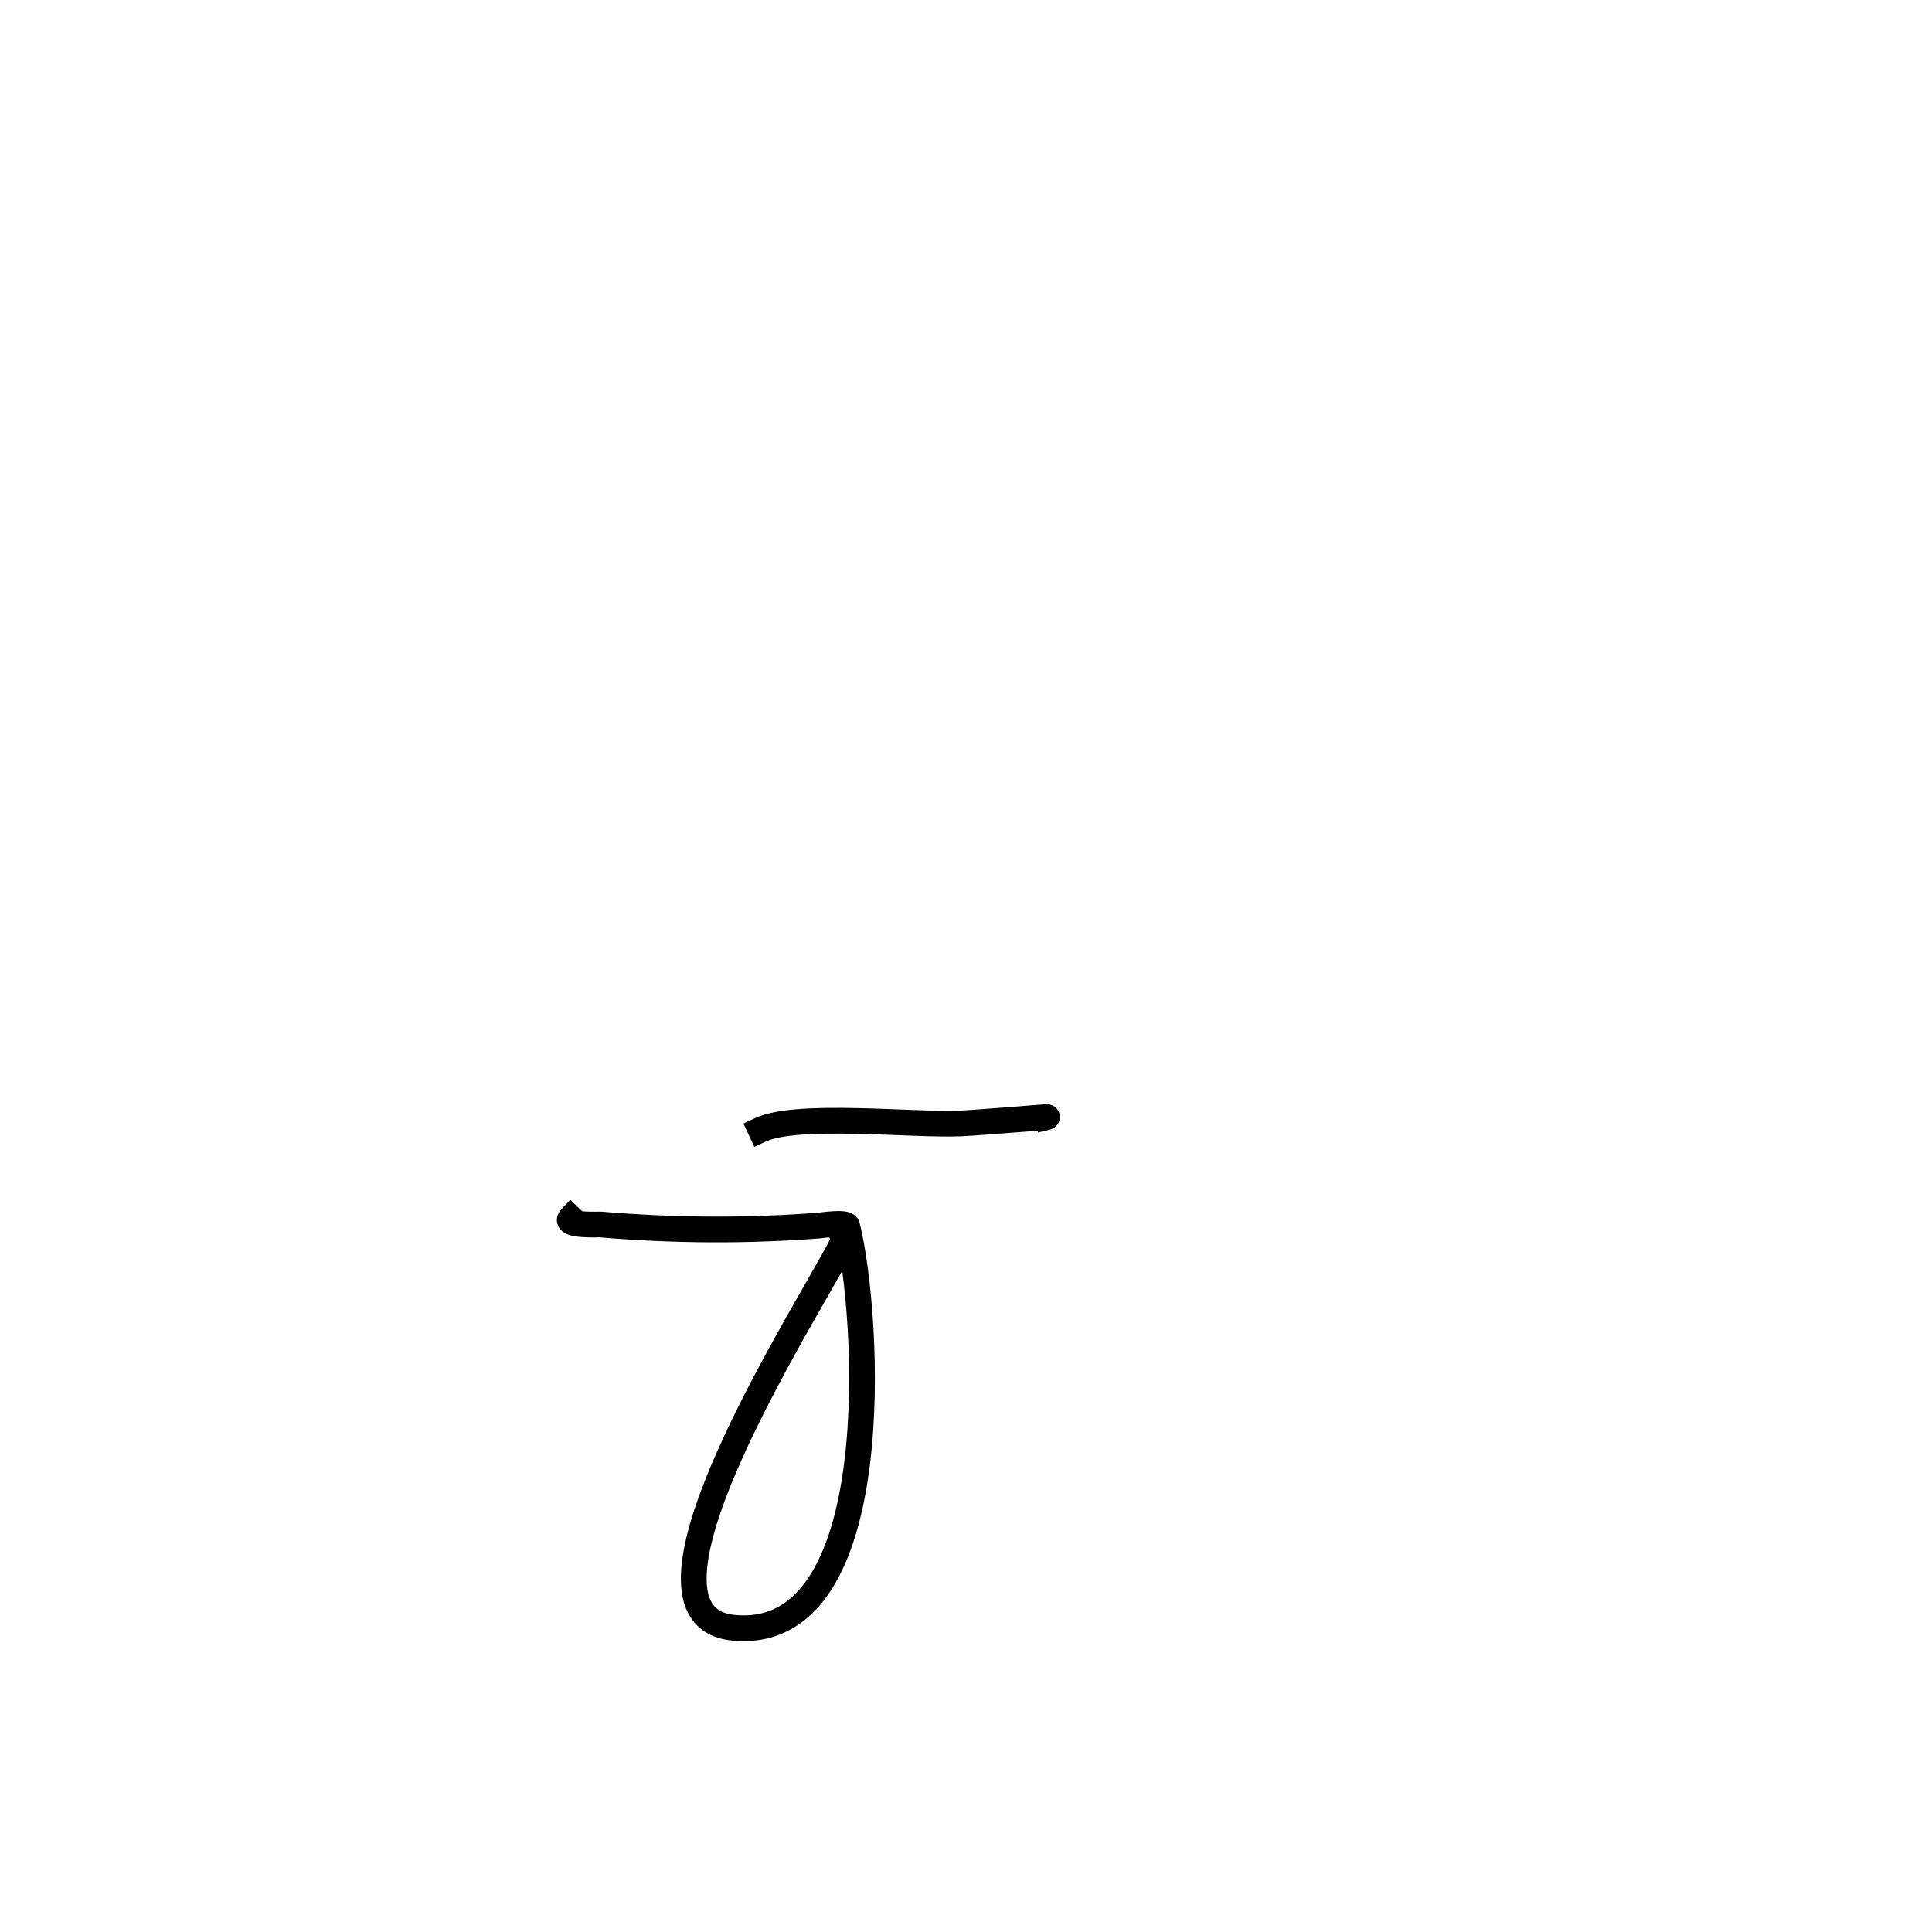
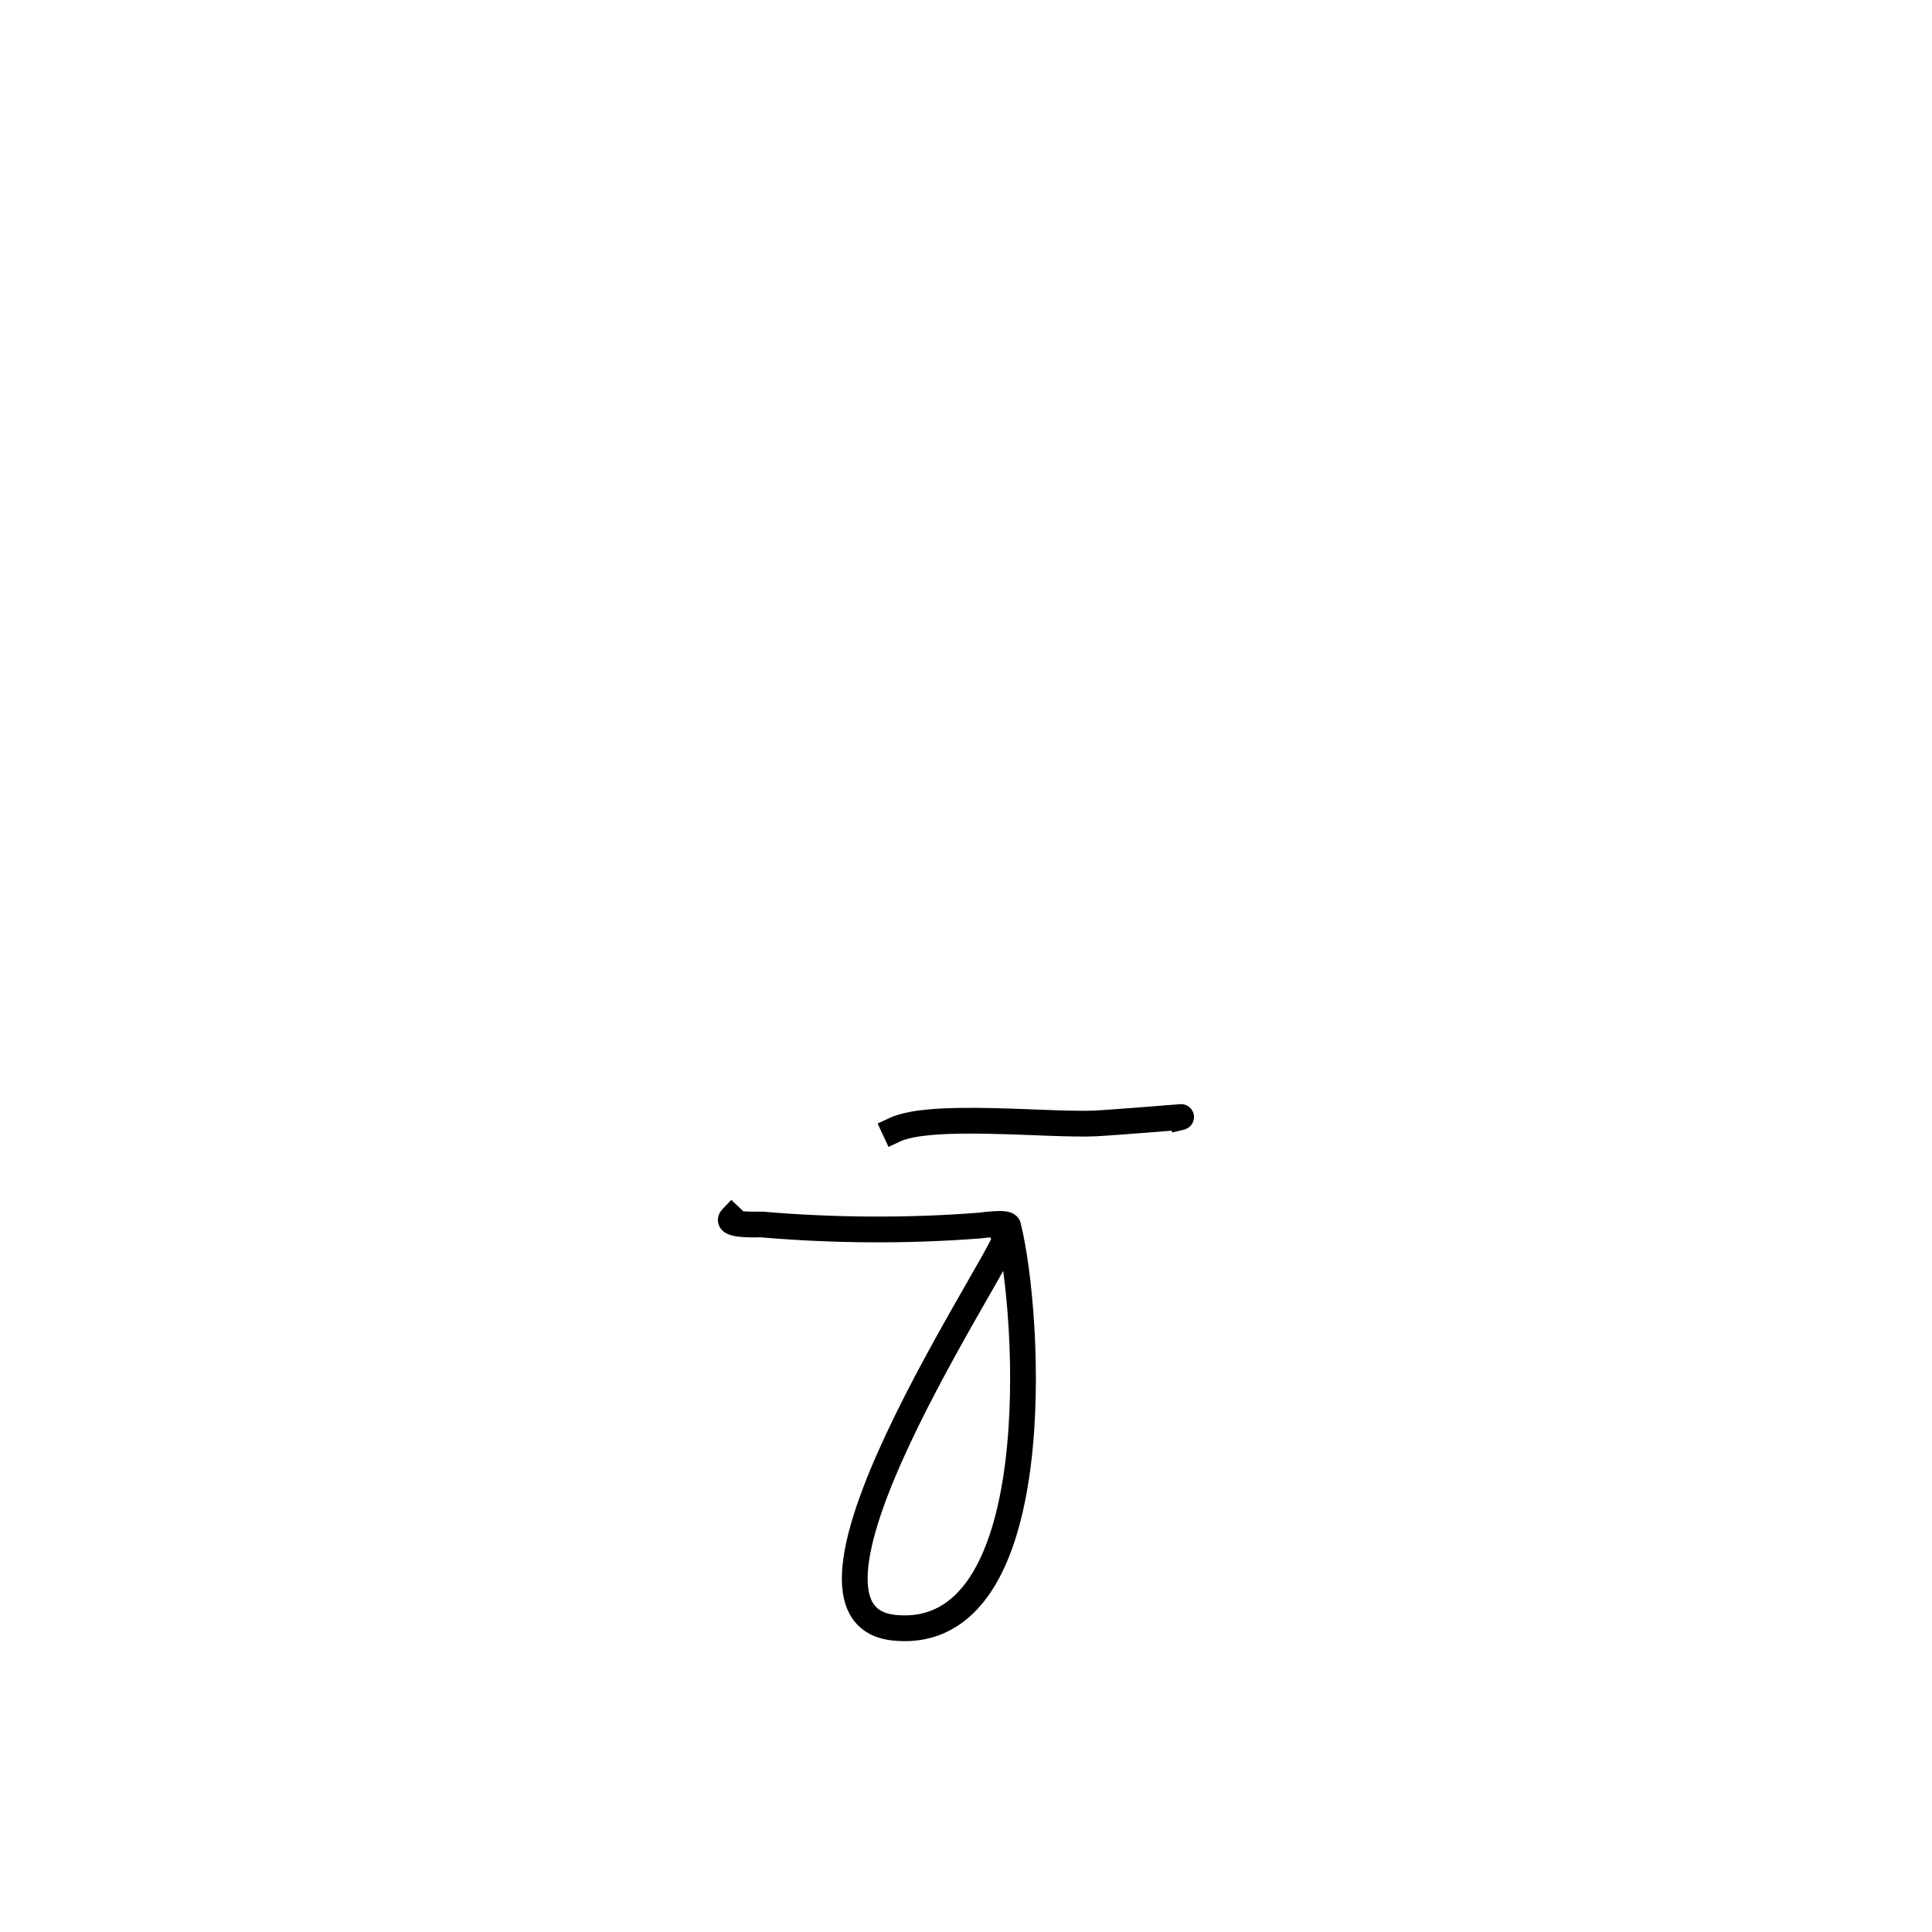
<svg xmlns="http://www.w3.org/2000/svg" width="720pt" height="720pt" viewBox="0 0 720 720">
  <defs />
-   <path id="shape0" transform="translate(212.3311, 453.9415)" fill="none" stroke="#000000" stroke-width="9.6" stroke-linecap="square" stroke-linejoin="bevel" d="M0.375 0C-2.419 2.936 11.33 2.372 11.409 2.379C38.412 4.696 65.878 4.879 92.898 2.776C93.77 2.708 102.955 1.336 103.367 2.974C111.588 35.615 118.937 158.471 60.925 152.664C8.996 147.466 111.939 0.181 101.953 6.543" />
-   <path id="shape1" transform="translate(283.4425, 416.2692)" fill="none" stroke="#000000" stroke-width="9.6" stroke-linecap="square" stroke-linejoin="bevel" d="M0 4.76C13.811 -1.691 57.426 3.26 74.981 2.381C82.573 2.001 107.271 -0.072 106.954 0.002" />
+   <path id="shape0" transform="translate(272.3311, 453.9415)" fill="none" stroke="#000000" stroke-width="9.6" stroke-linecap="square" stroke-linejoin="bevel" d="M0.375 0C-2.419 2.936 11.33 2.372 11.409 2.379C38.412 4.696 65.878 4.879 92.898 2.776C93.77 2.708 102.955 1.336 103.367 2.974C111.588 35.615 118.937 158.471 60.925 152.664C8.996 147.466 111.939 0.181 101.953 6.543" />
+   <path id="shape1" transform="translate(333.4425, 416.2692)" fill="none" stroke="#000000" stroke-width="9.6" stroke-linecap="square" stroke-linejoin="bevel" d="M0 4.76C13.811 -1.691 57.426 3.26 74.981 2.381C82.573 2.001 107.271 -0.072 106.954 0.002" />
</svg>
